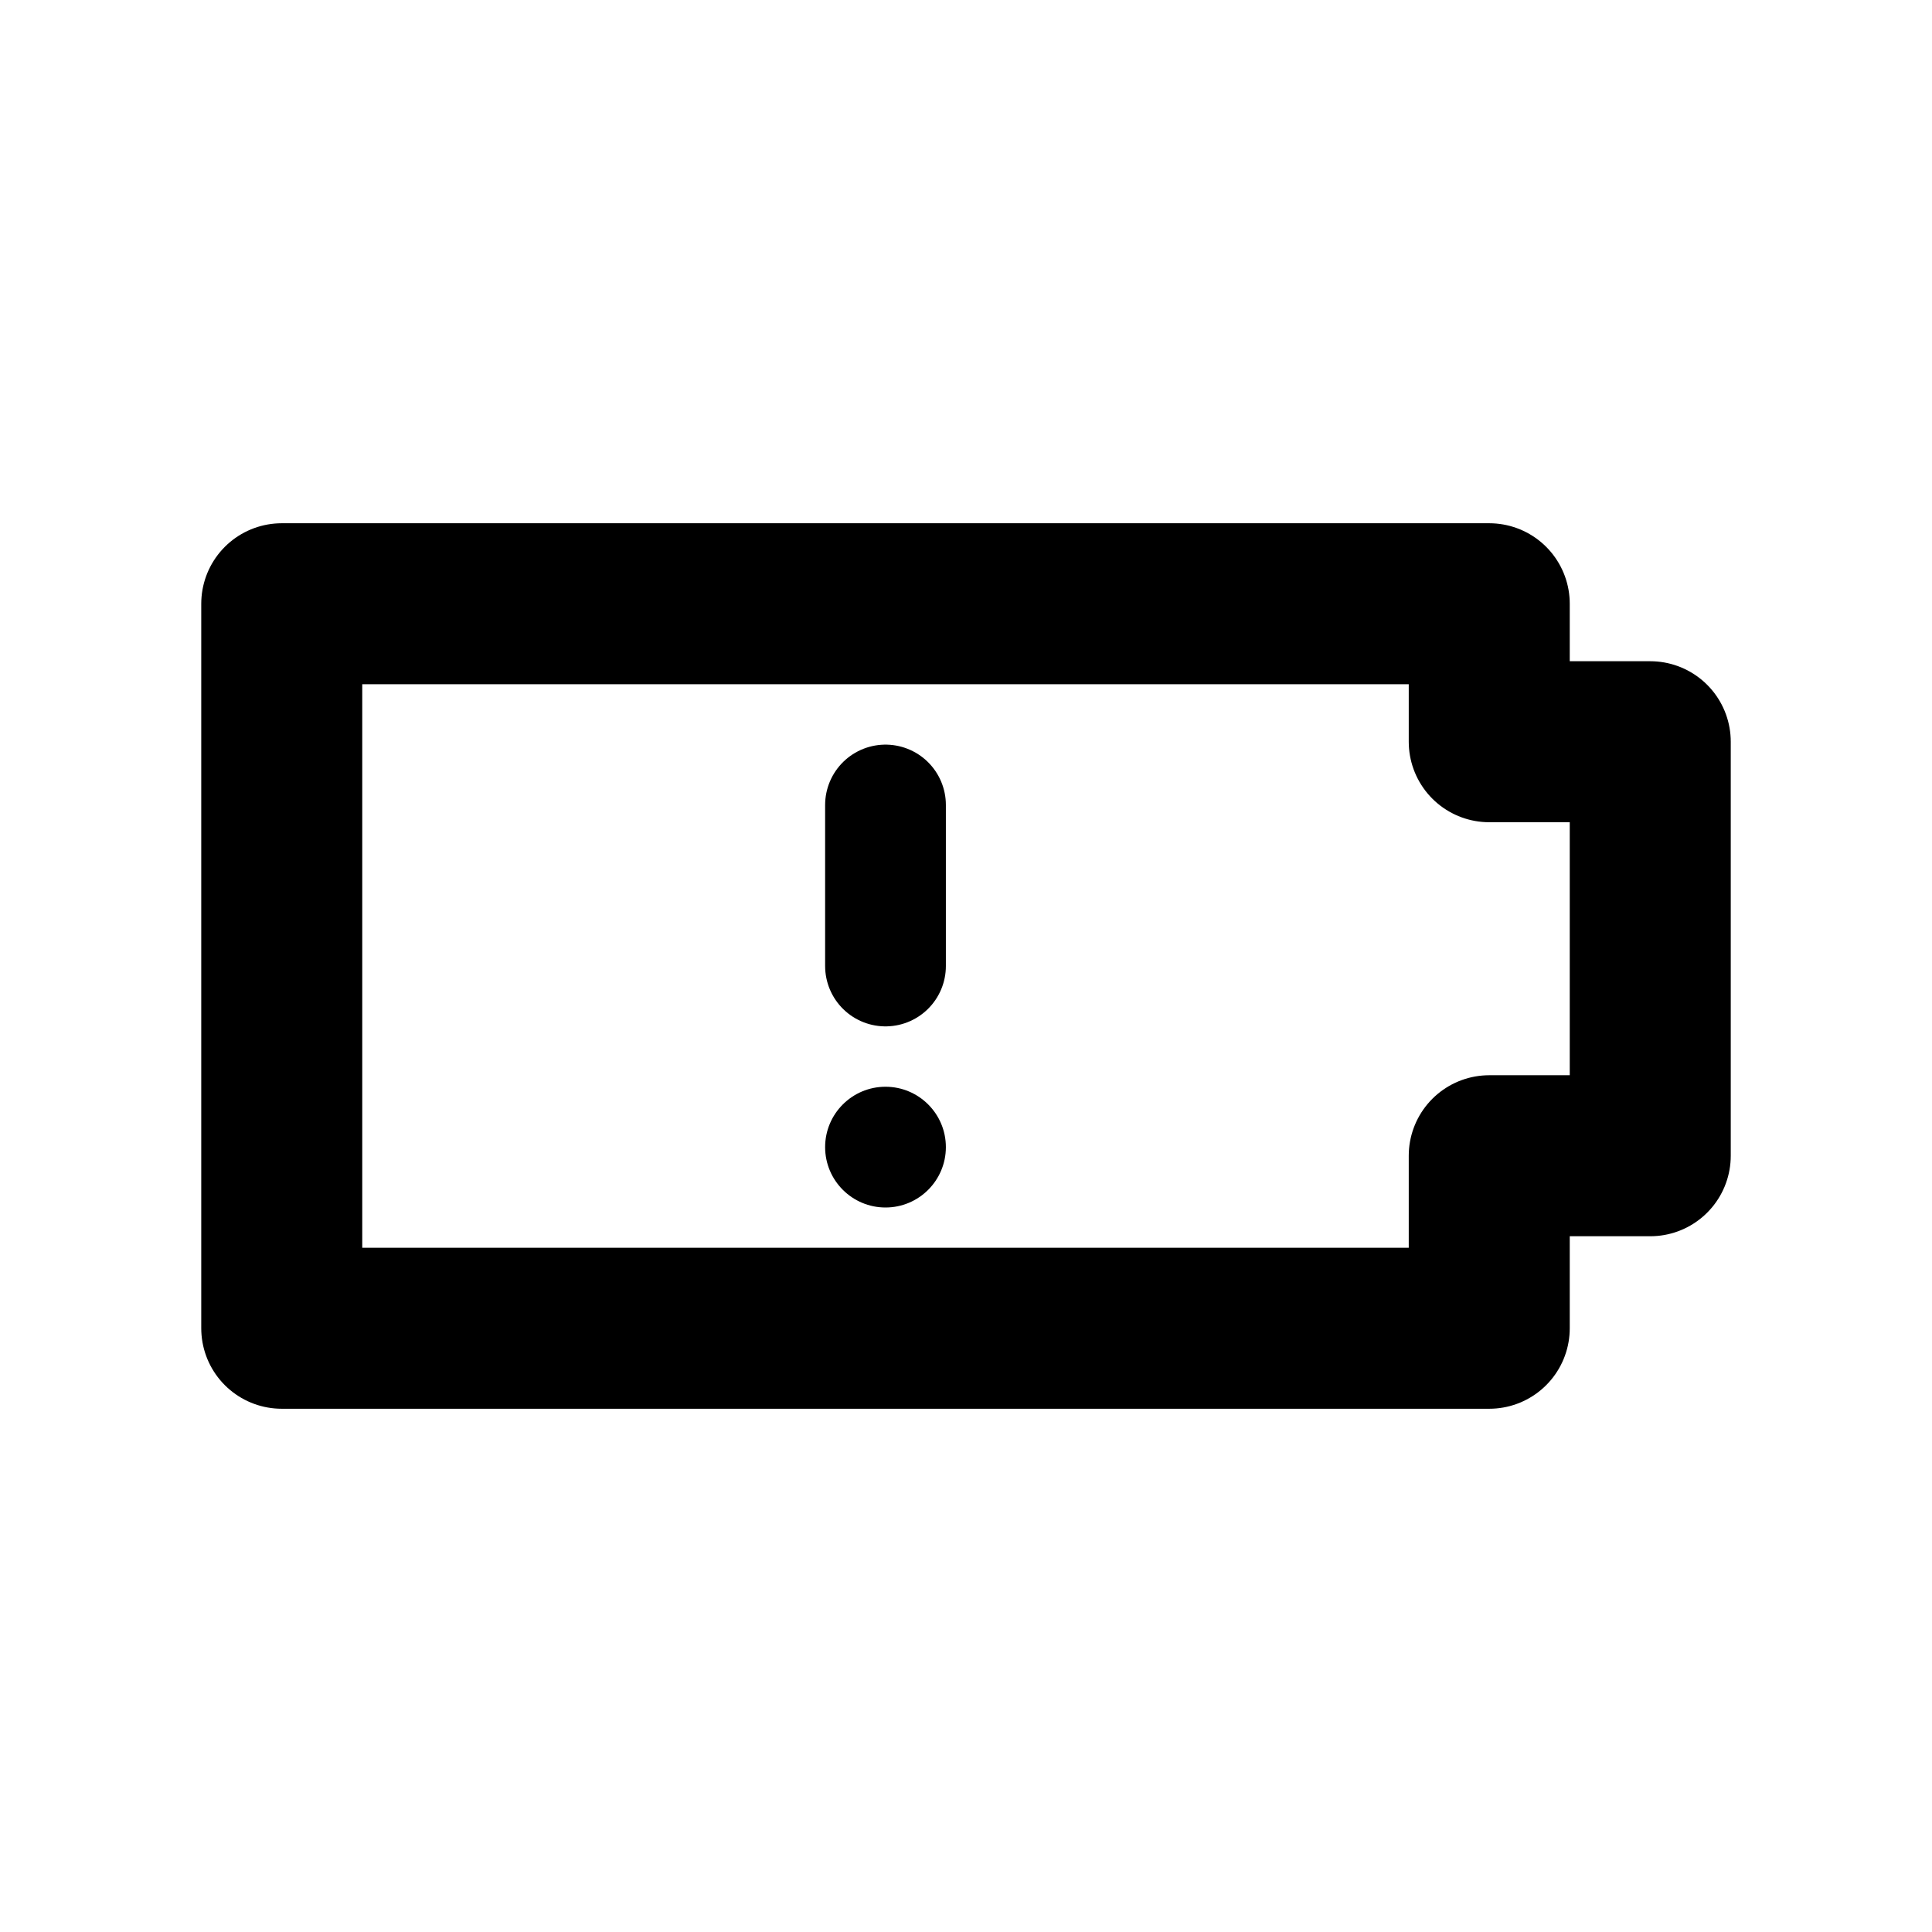
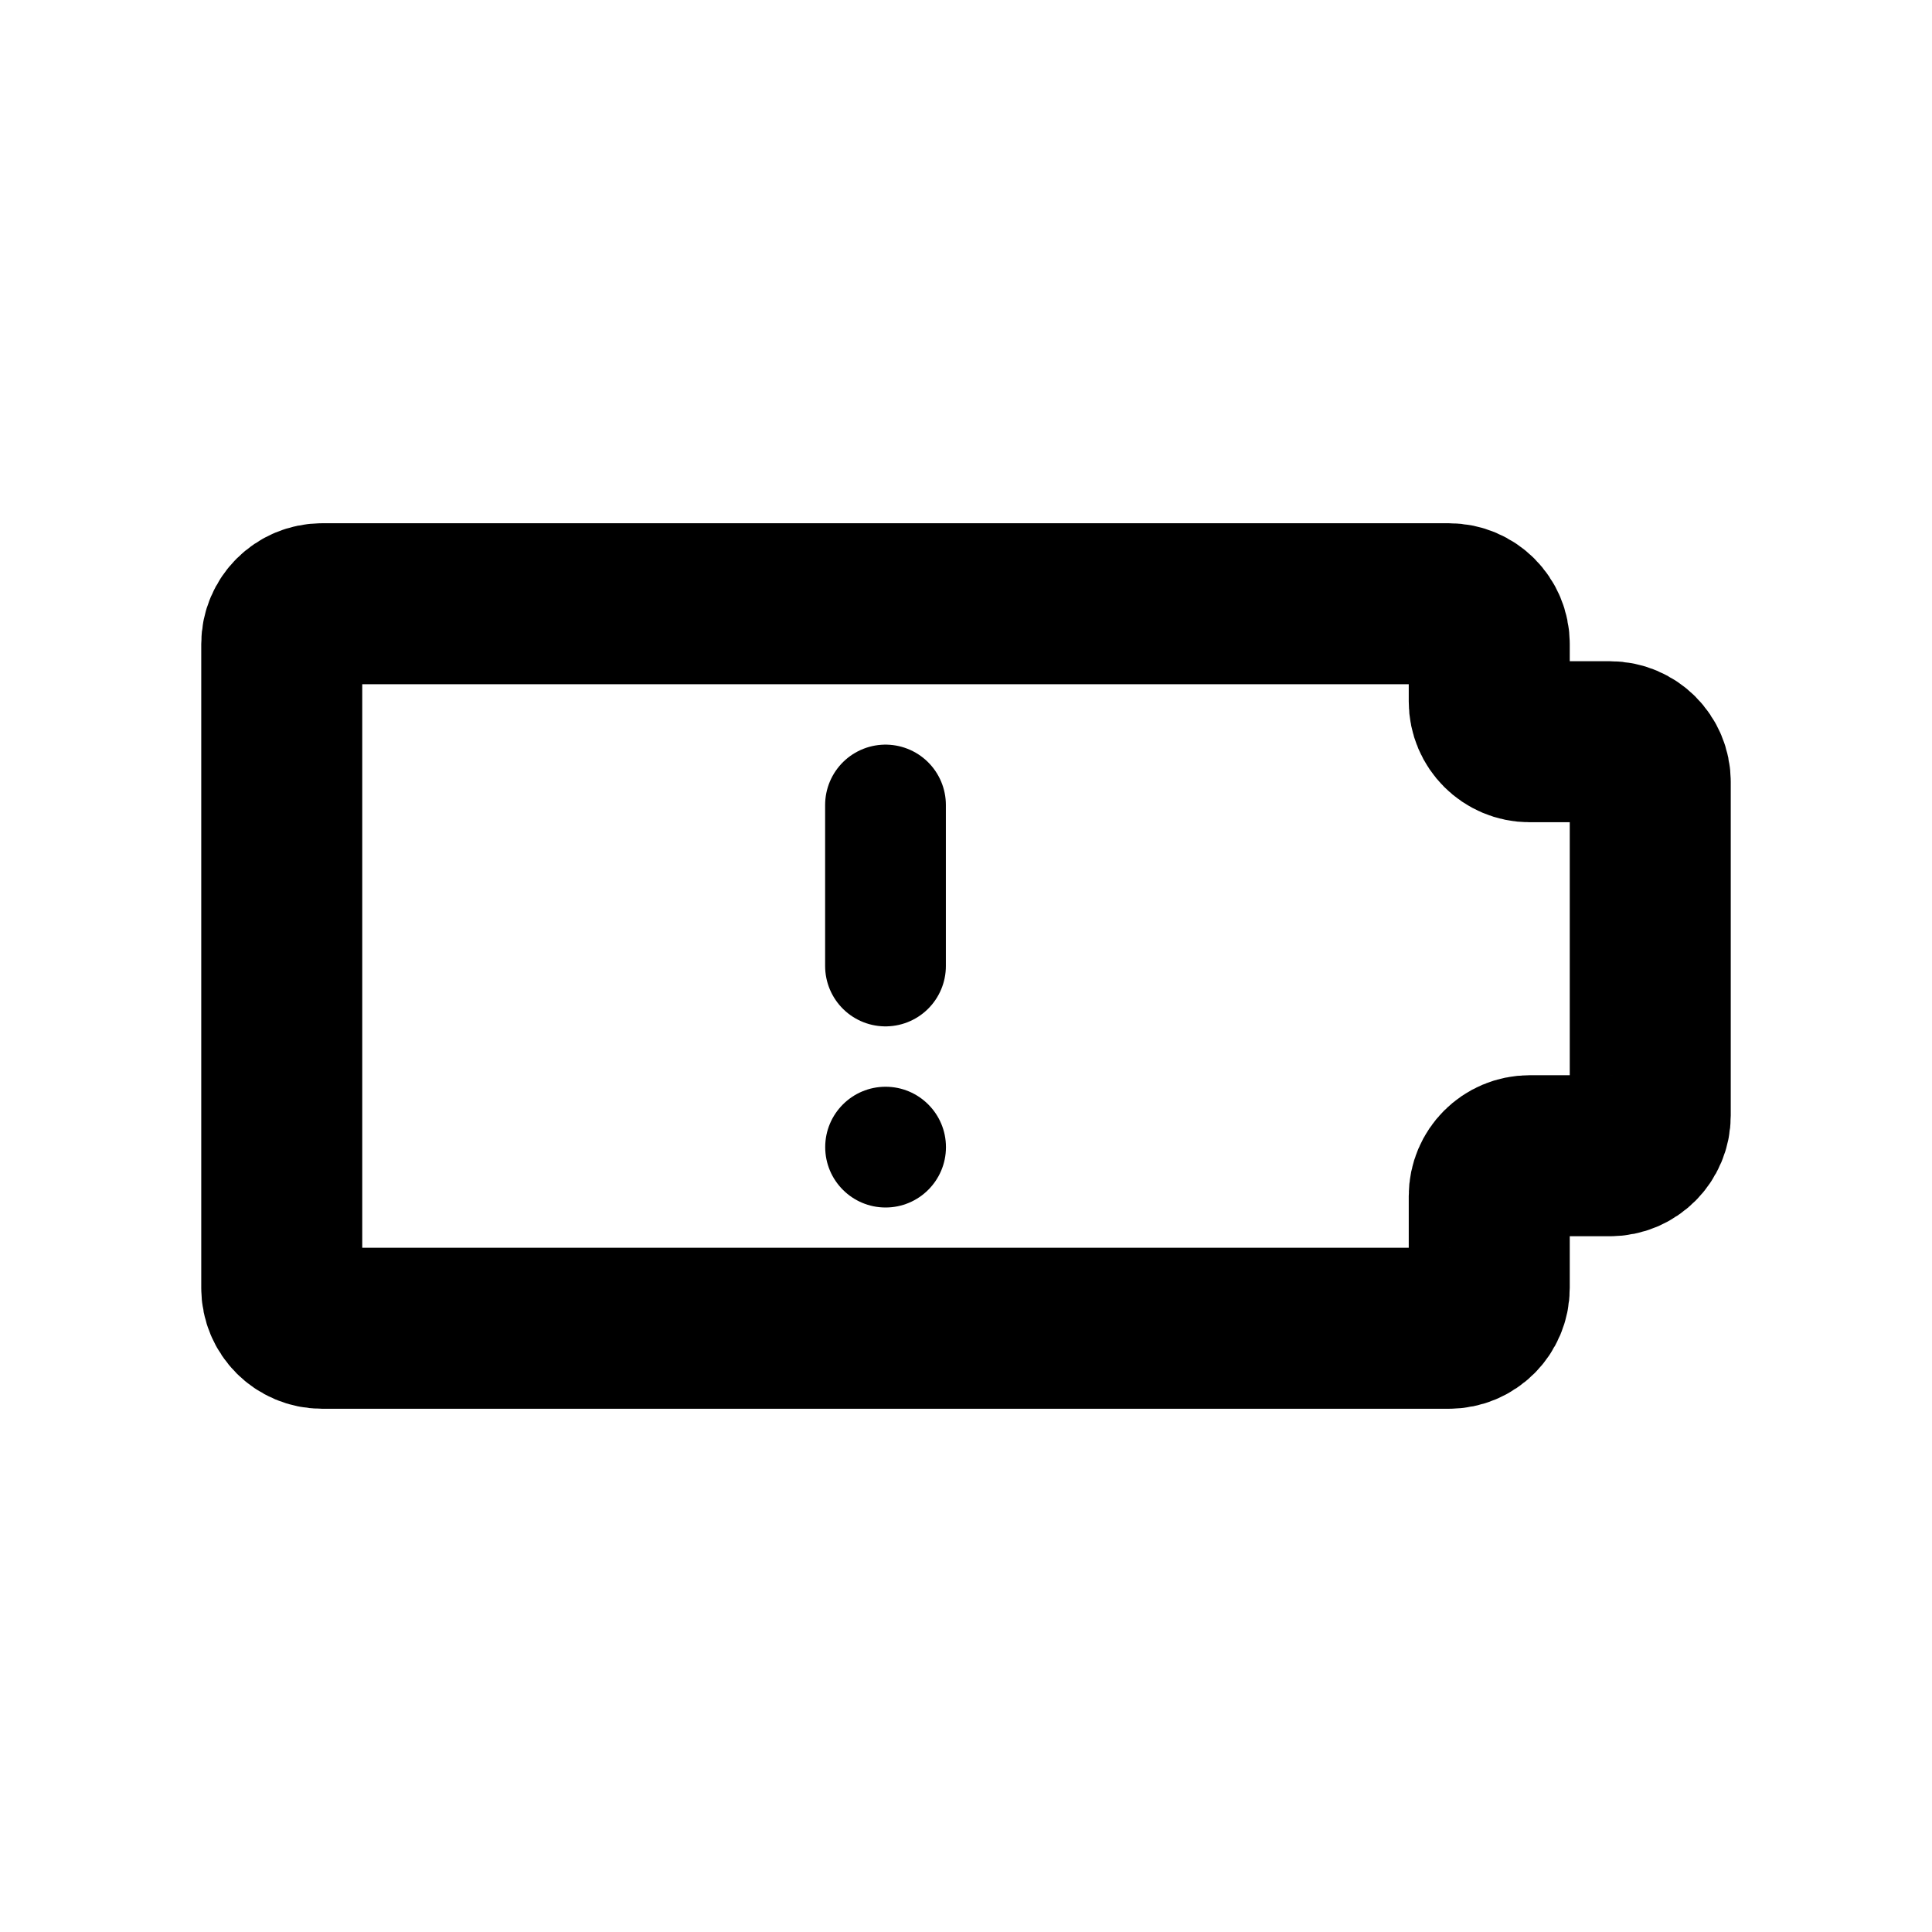
<svg xmlns="http://www.w3.org/2000/svg" width="24" height="24" viewBox="0 0 24 24" fill="none">
-   <path d="M18.5 7.5L3.5 7.5V16.5L18.5 16.5V14.357H20.5V9.214H18.5V7.5Z" stroke="black" stroke-width="2" stroke-linecap="round" stroke-linejoin="round" />
+   <path d="M18 7.5L4 7.5C3.724 7.5 3.5 7.724 3.5 8V16C3.5 16.276 3.724 16.5 4 16.5L18 16.5C18.276 16.5 18.5 16.276 18.5 16V14.857C18.5 14.581 18.724 14.357 19 14.357H20C20.276 14.357 20.5 14.133 20.5 13.857V9.714C20.5 9.438 20.276 9.214 20 9.214H19C18.724 9.214 18.5 8.99 18.5 8.714V8C18.5 7.724 18.276 7.5 18 7.5Z" stroke="black" stroke-width="2" stroke-linecap="round" stroke-linejoin="round" />
  <path d="M11 10V12" stroke="black" stroke-width="1.5" stroke-linecap="round" stroke-linejoin="round" />
-   <path d="M11.75 14.25C11.75 14.664 11.414 15 11 15C10.586 15 10.25 14.664 10.25 14.25C10.25 13.836 10.586 13.5 11 13.5C11.414 13.5 11.75 13.836 11.75 14.25Z" fill="black" />
+   <path d="M11.751 14.25C11.751 14.664 11.415 15 11.001 15C10.587 15 10.251 14.664 10.251 14.25C10.251 13.836 10.587 13.5 11.001 13.5C11.415 13.5 11.751 13.836 11.751 14.25Z" fill="black" />
</svg>
